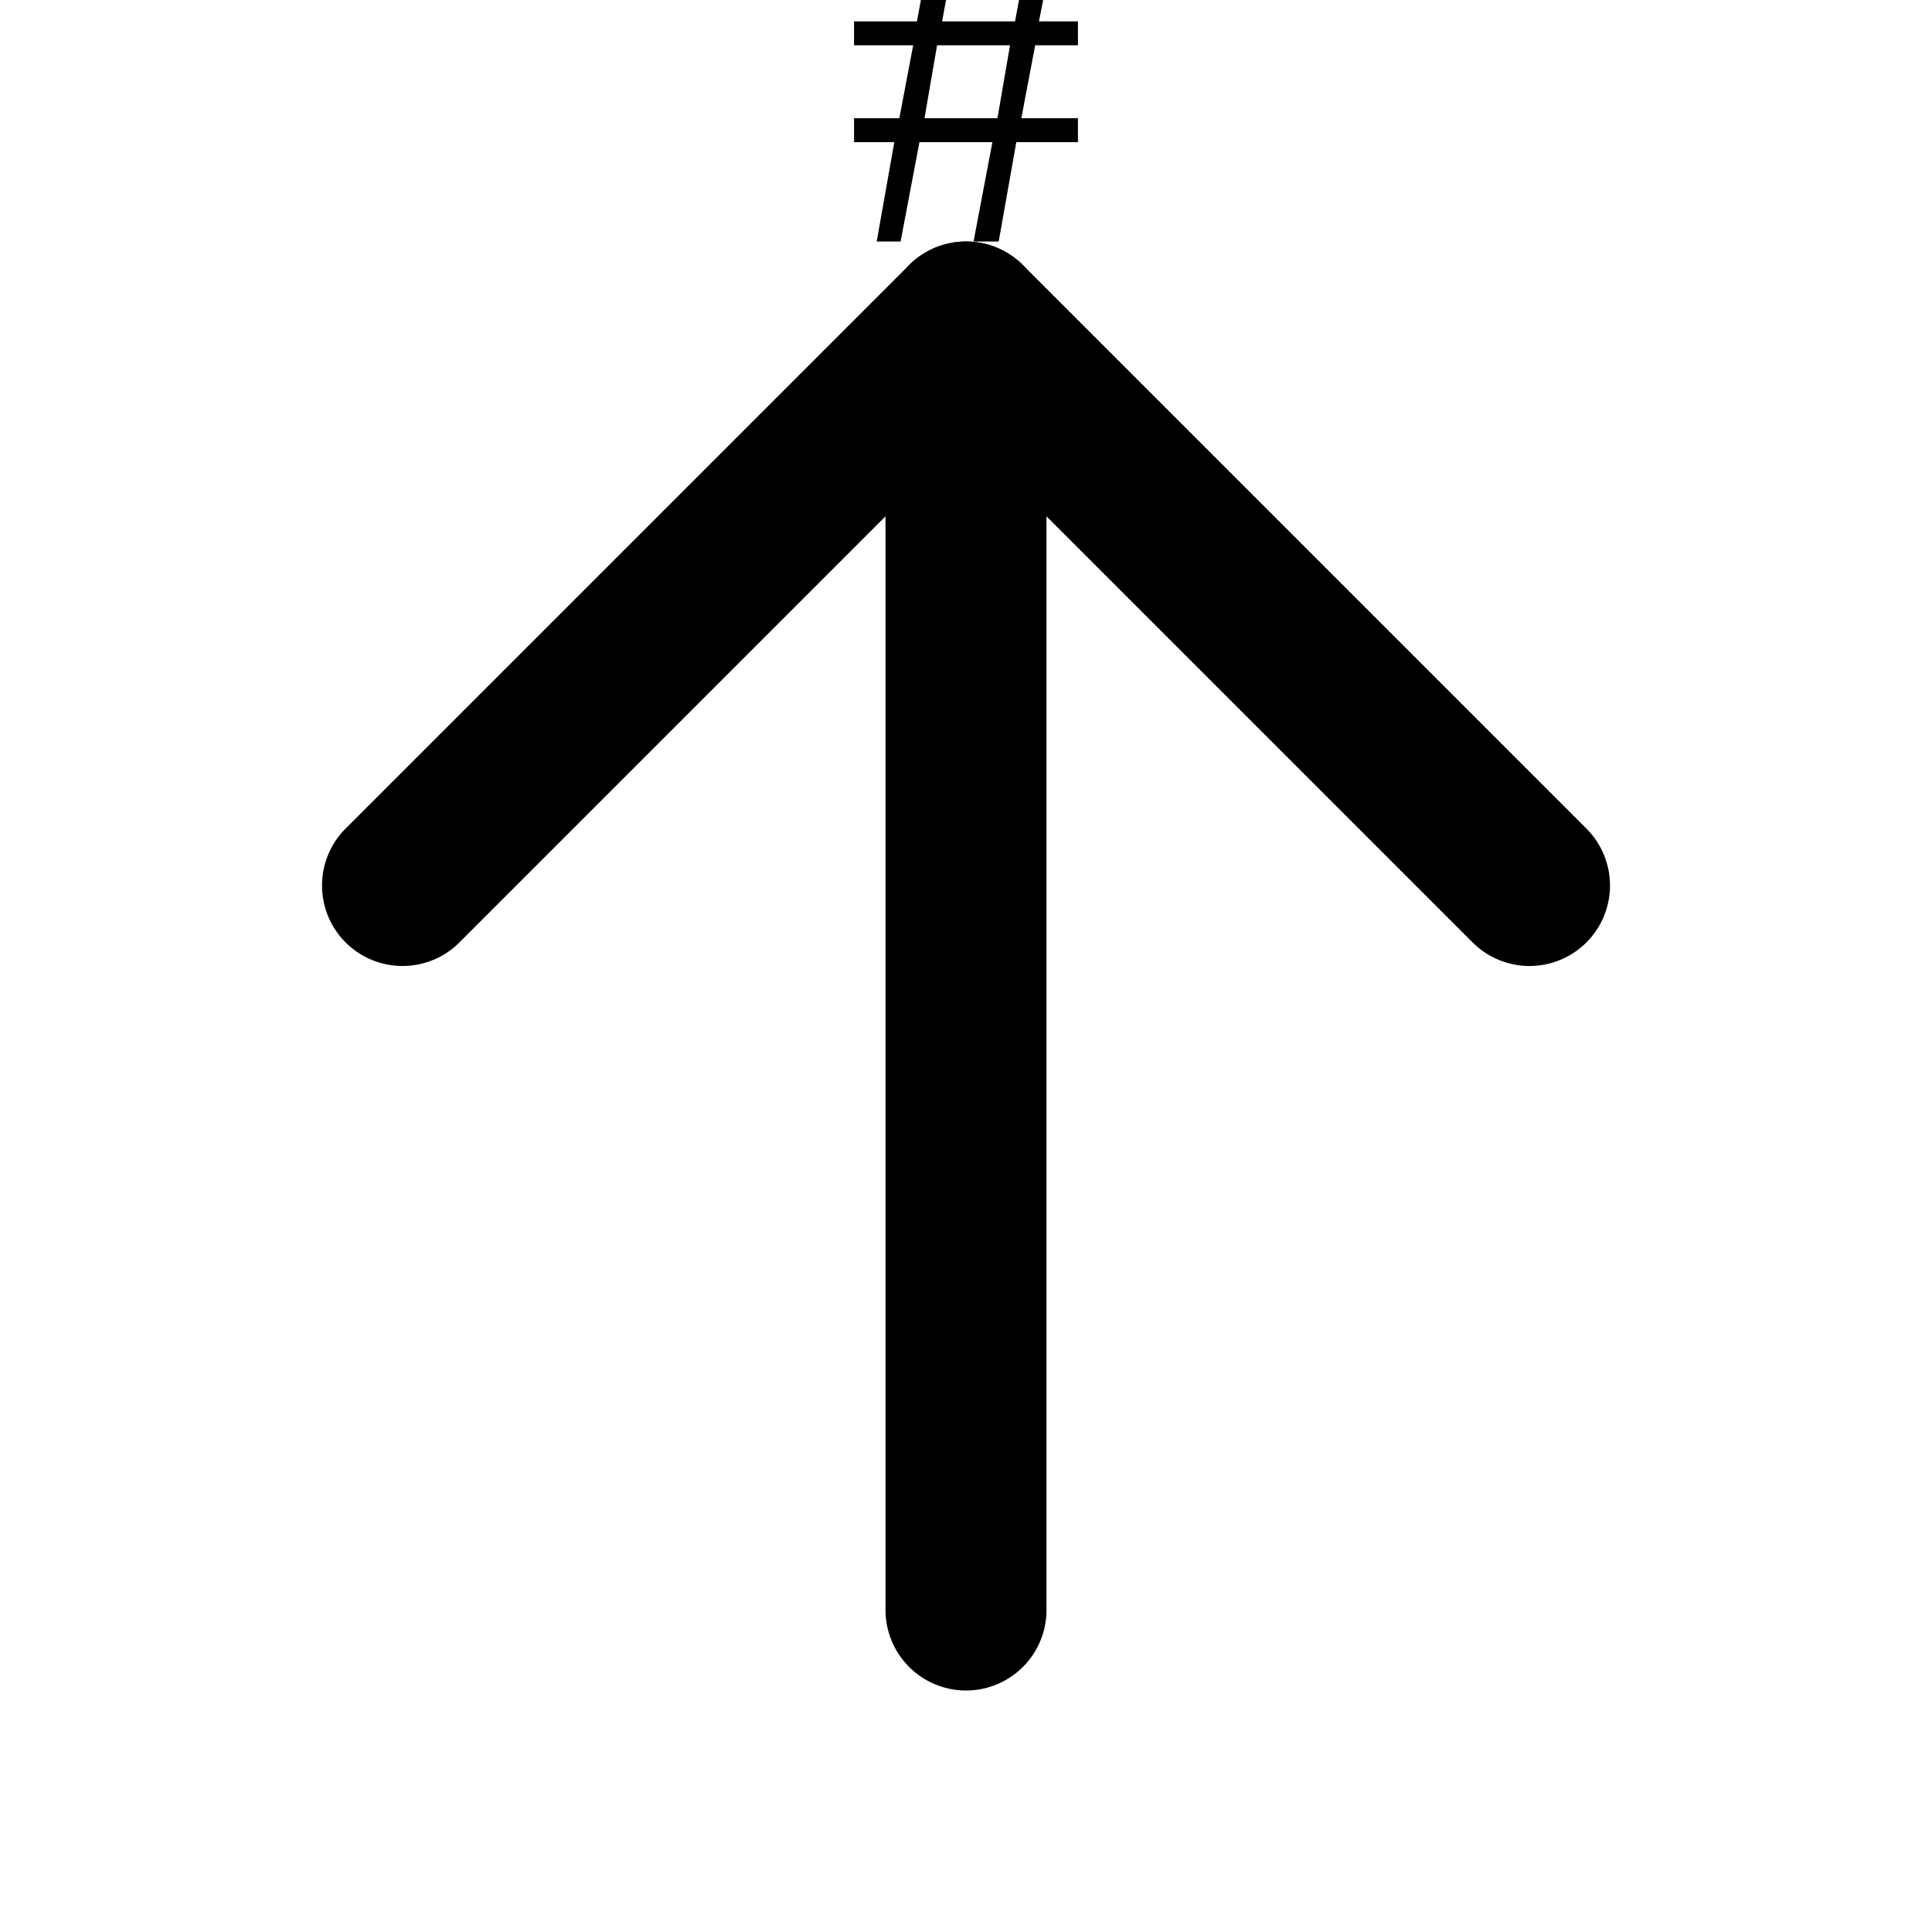
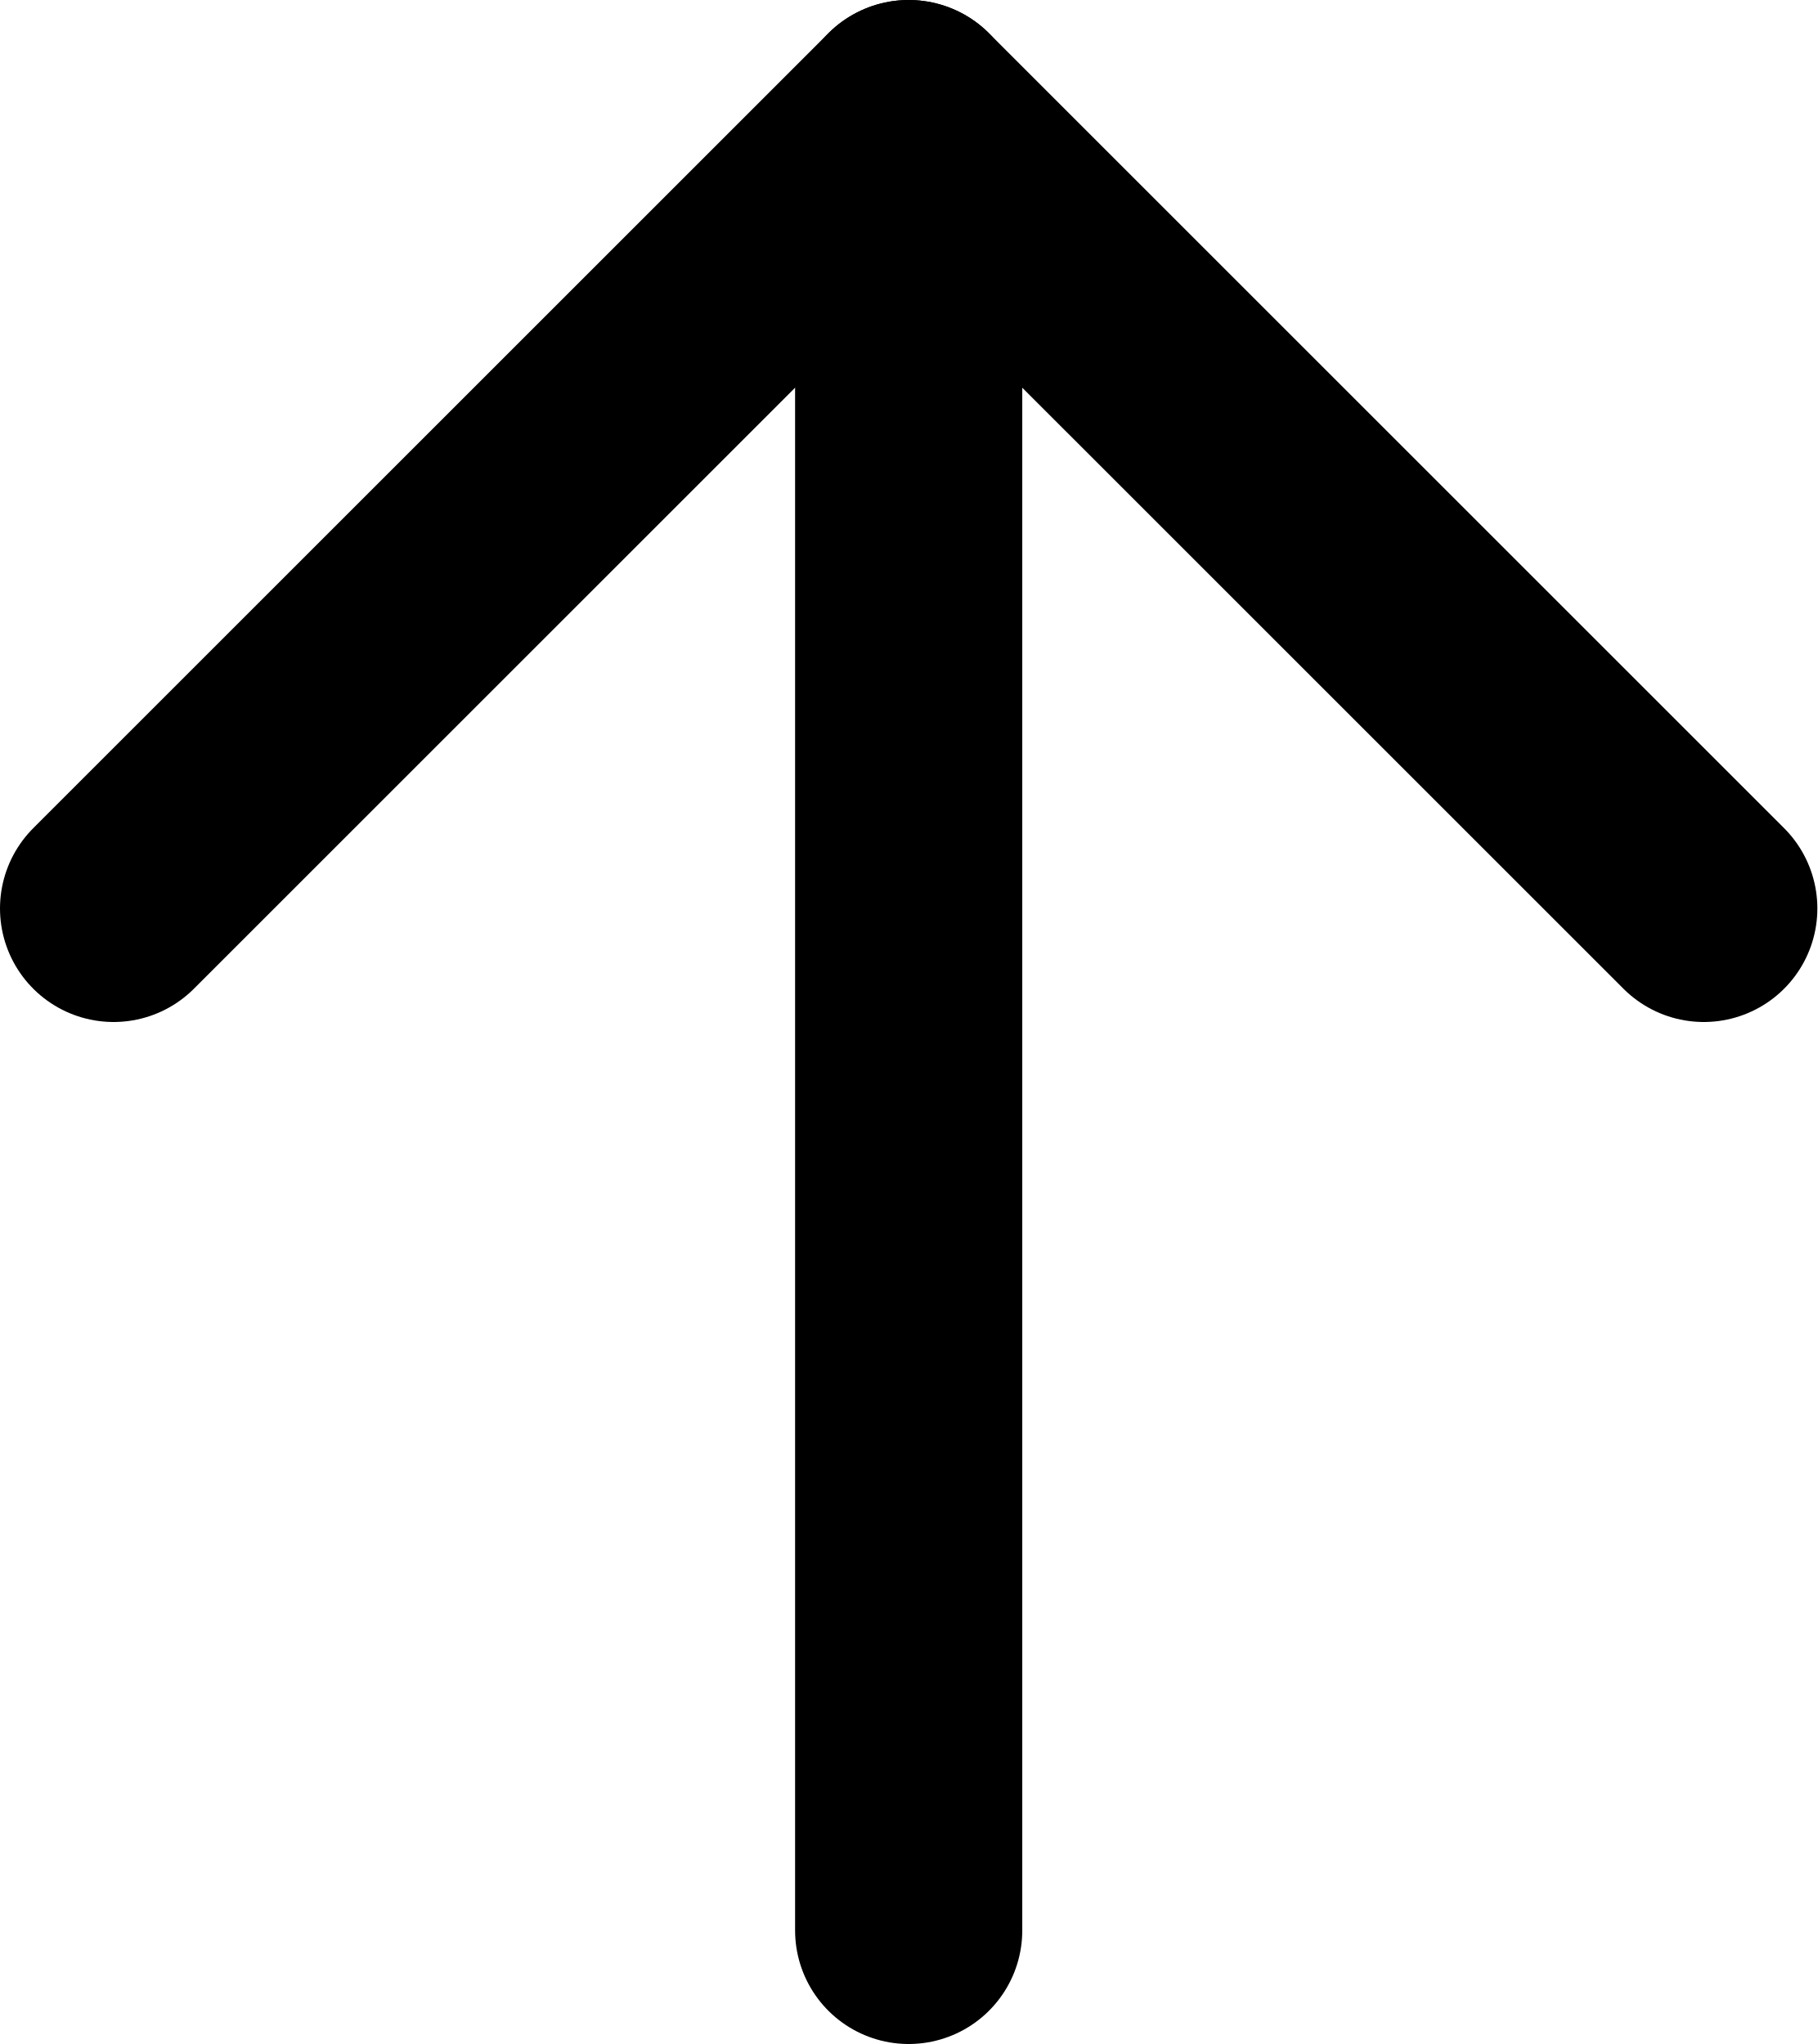
- <svg xmlns="http://www.w3.org/2000/svg" viewBox="0 0 24 24" fill="none" stroke="currentColor" stroke-width="2" stroke-linecap="round" stroke-linejoin="round">
-   <line x1="12" y1="20" x2="12" y2="4" />
-   <polyline points="5,11 12,4 19,11" />
-   <text x="12" y="3" font-size="6" text-anchor="middle" fill="currentColor" stroke="none">#</text>
+ <svg xmlns="http://www.w3.org/2000/svg" version="1.1" width="16" height="18" viewBox="0,0,16,18">
+   <g transform="translate(-232,-171)">
+     <g fill="none" stroke="#000000" stroke-width="2" stroke-linecap="round" stroke-linejoin="round" stroke-miterlimit="10">
+       <path d="M240,188v-16" />
+       <path d="M233,179l7,-7l7,7" />
+     </g>
+   </g>
</svg>
